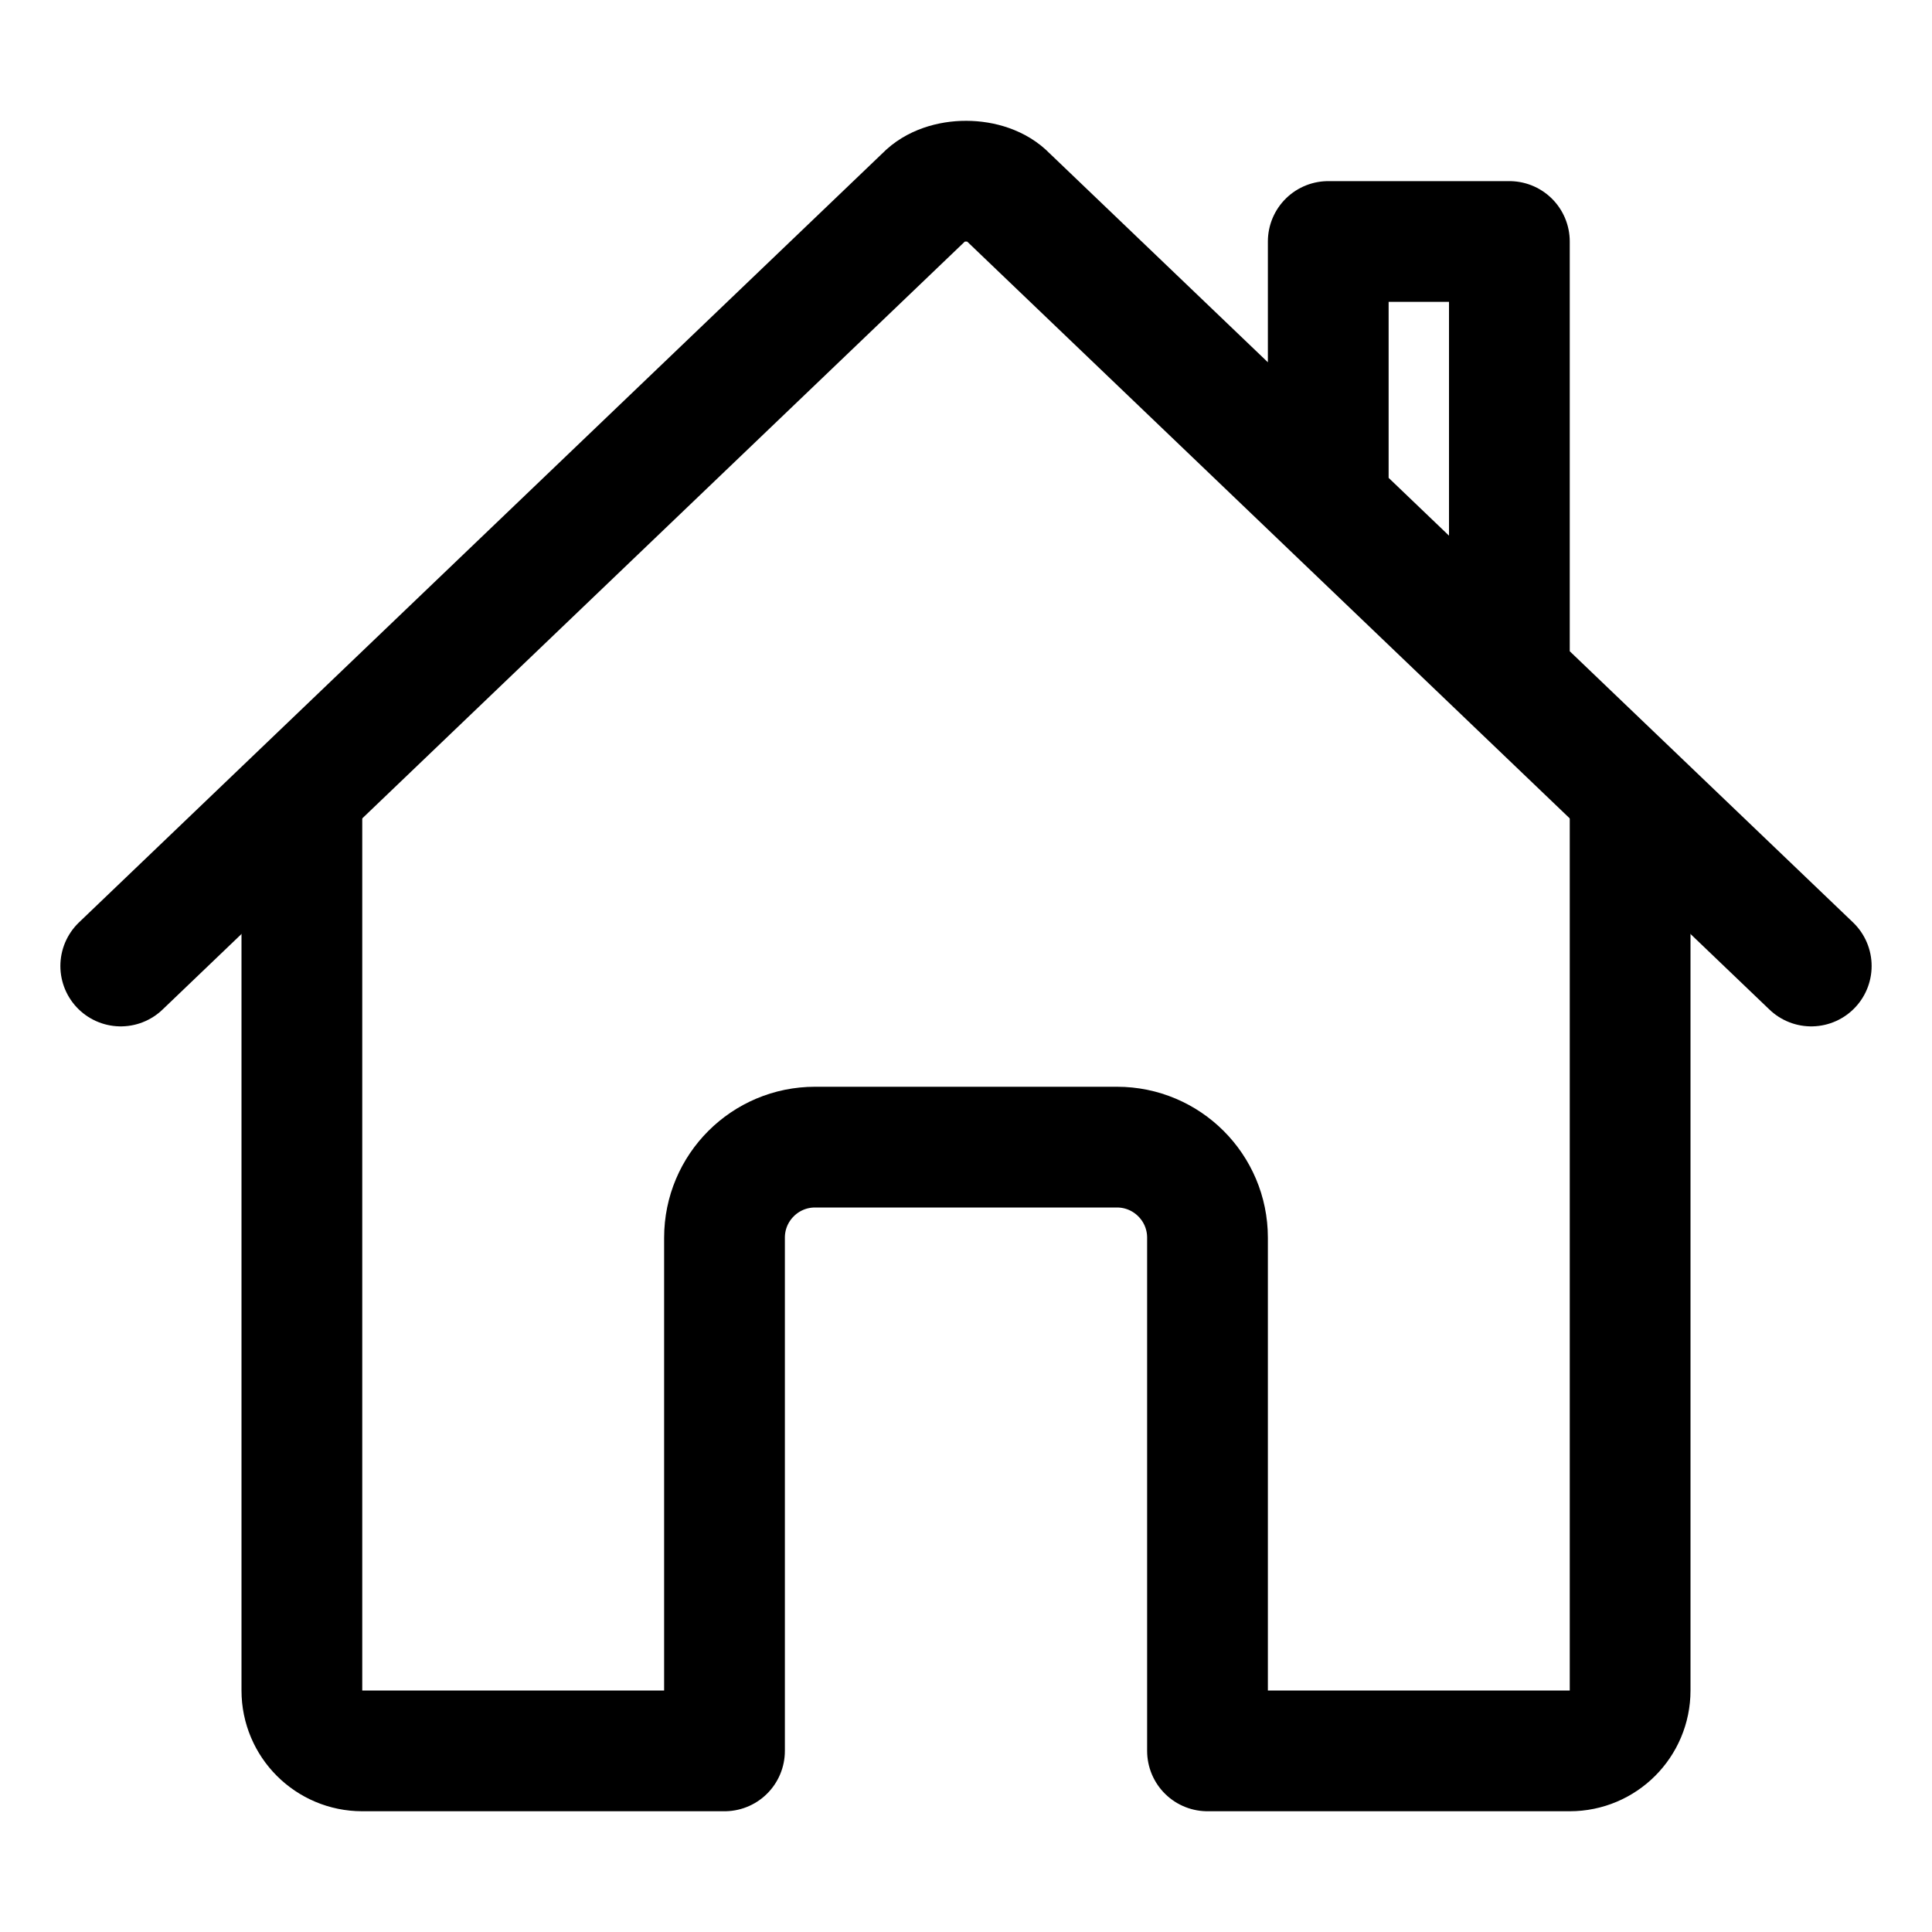
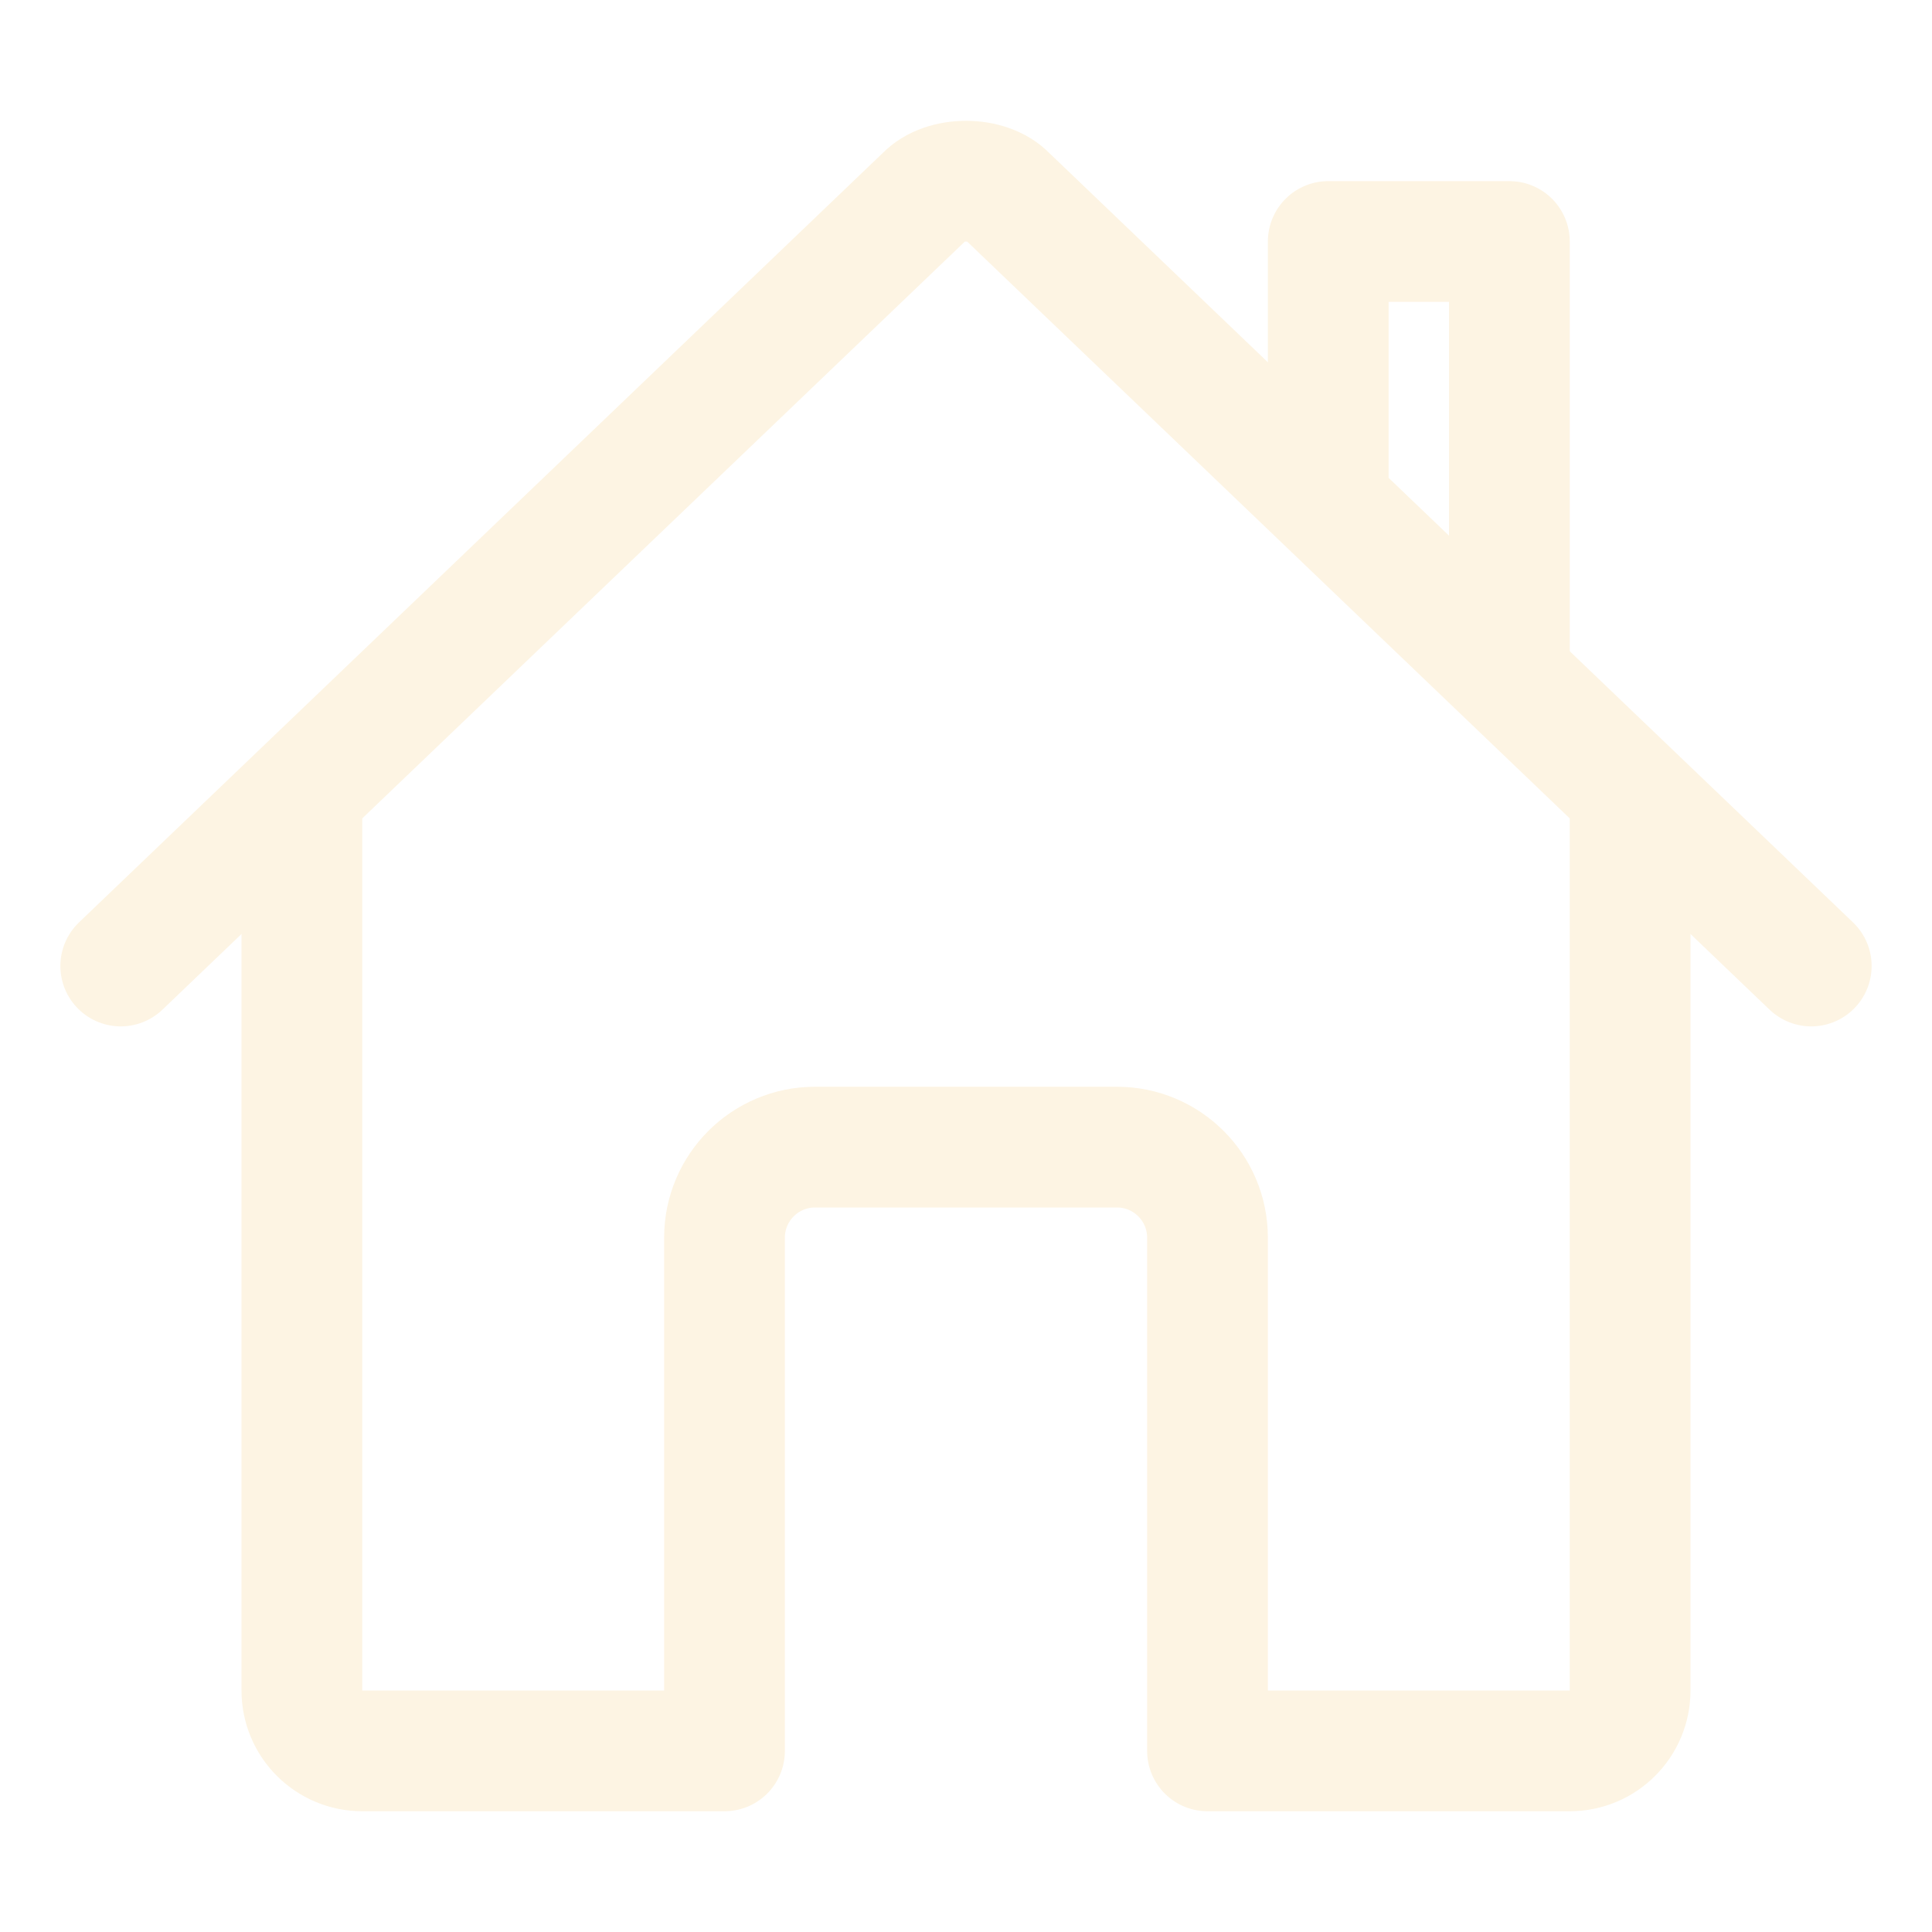
- <svg xmlns="http://www.w3.org/2000/svg" class="ionicon" viewBox="0 0 512 512">
-   <path d="M80 212v236a16 16 0 0016 16h96V328a24 24 0 0124-24h80a24 24 0 0124 24v136h96a16 16 0 0016-16V212" fill="none" stroke="currentColor" stroke-linecap="round" stroke-linejoin="round" stroke-width="32" />
-   <path d="M480 256L266.89 52c-5-5.28-16.69-5.34-21.78 0L32 256M400 179V64h-48v69" fill="none" stroke="currentColor" stroke-linecap="round" stroke-linejoin="round" stroke-width="32" />
+ <svg xmlns="http://www.w3.org/2000/svg" viewBox="0 0 512 512" fill="none" stroke="#fdf4e3" stroke-linecap="round" stroke-linejoin="round" stroke-width="32">
+   <path d="M80 212v236a16 16 0 0016 16h96V328a24 24 0 0124-24h80a24 24 0 0124 24v136h96a16 16 0 0016-16V212" />
+   <path d="M480 256L266.89 52c-5-5.28-16.69-5.34-21.78 0L32 256" />
+   <path d="M400 179V64h-48v69" />
</svg>
